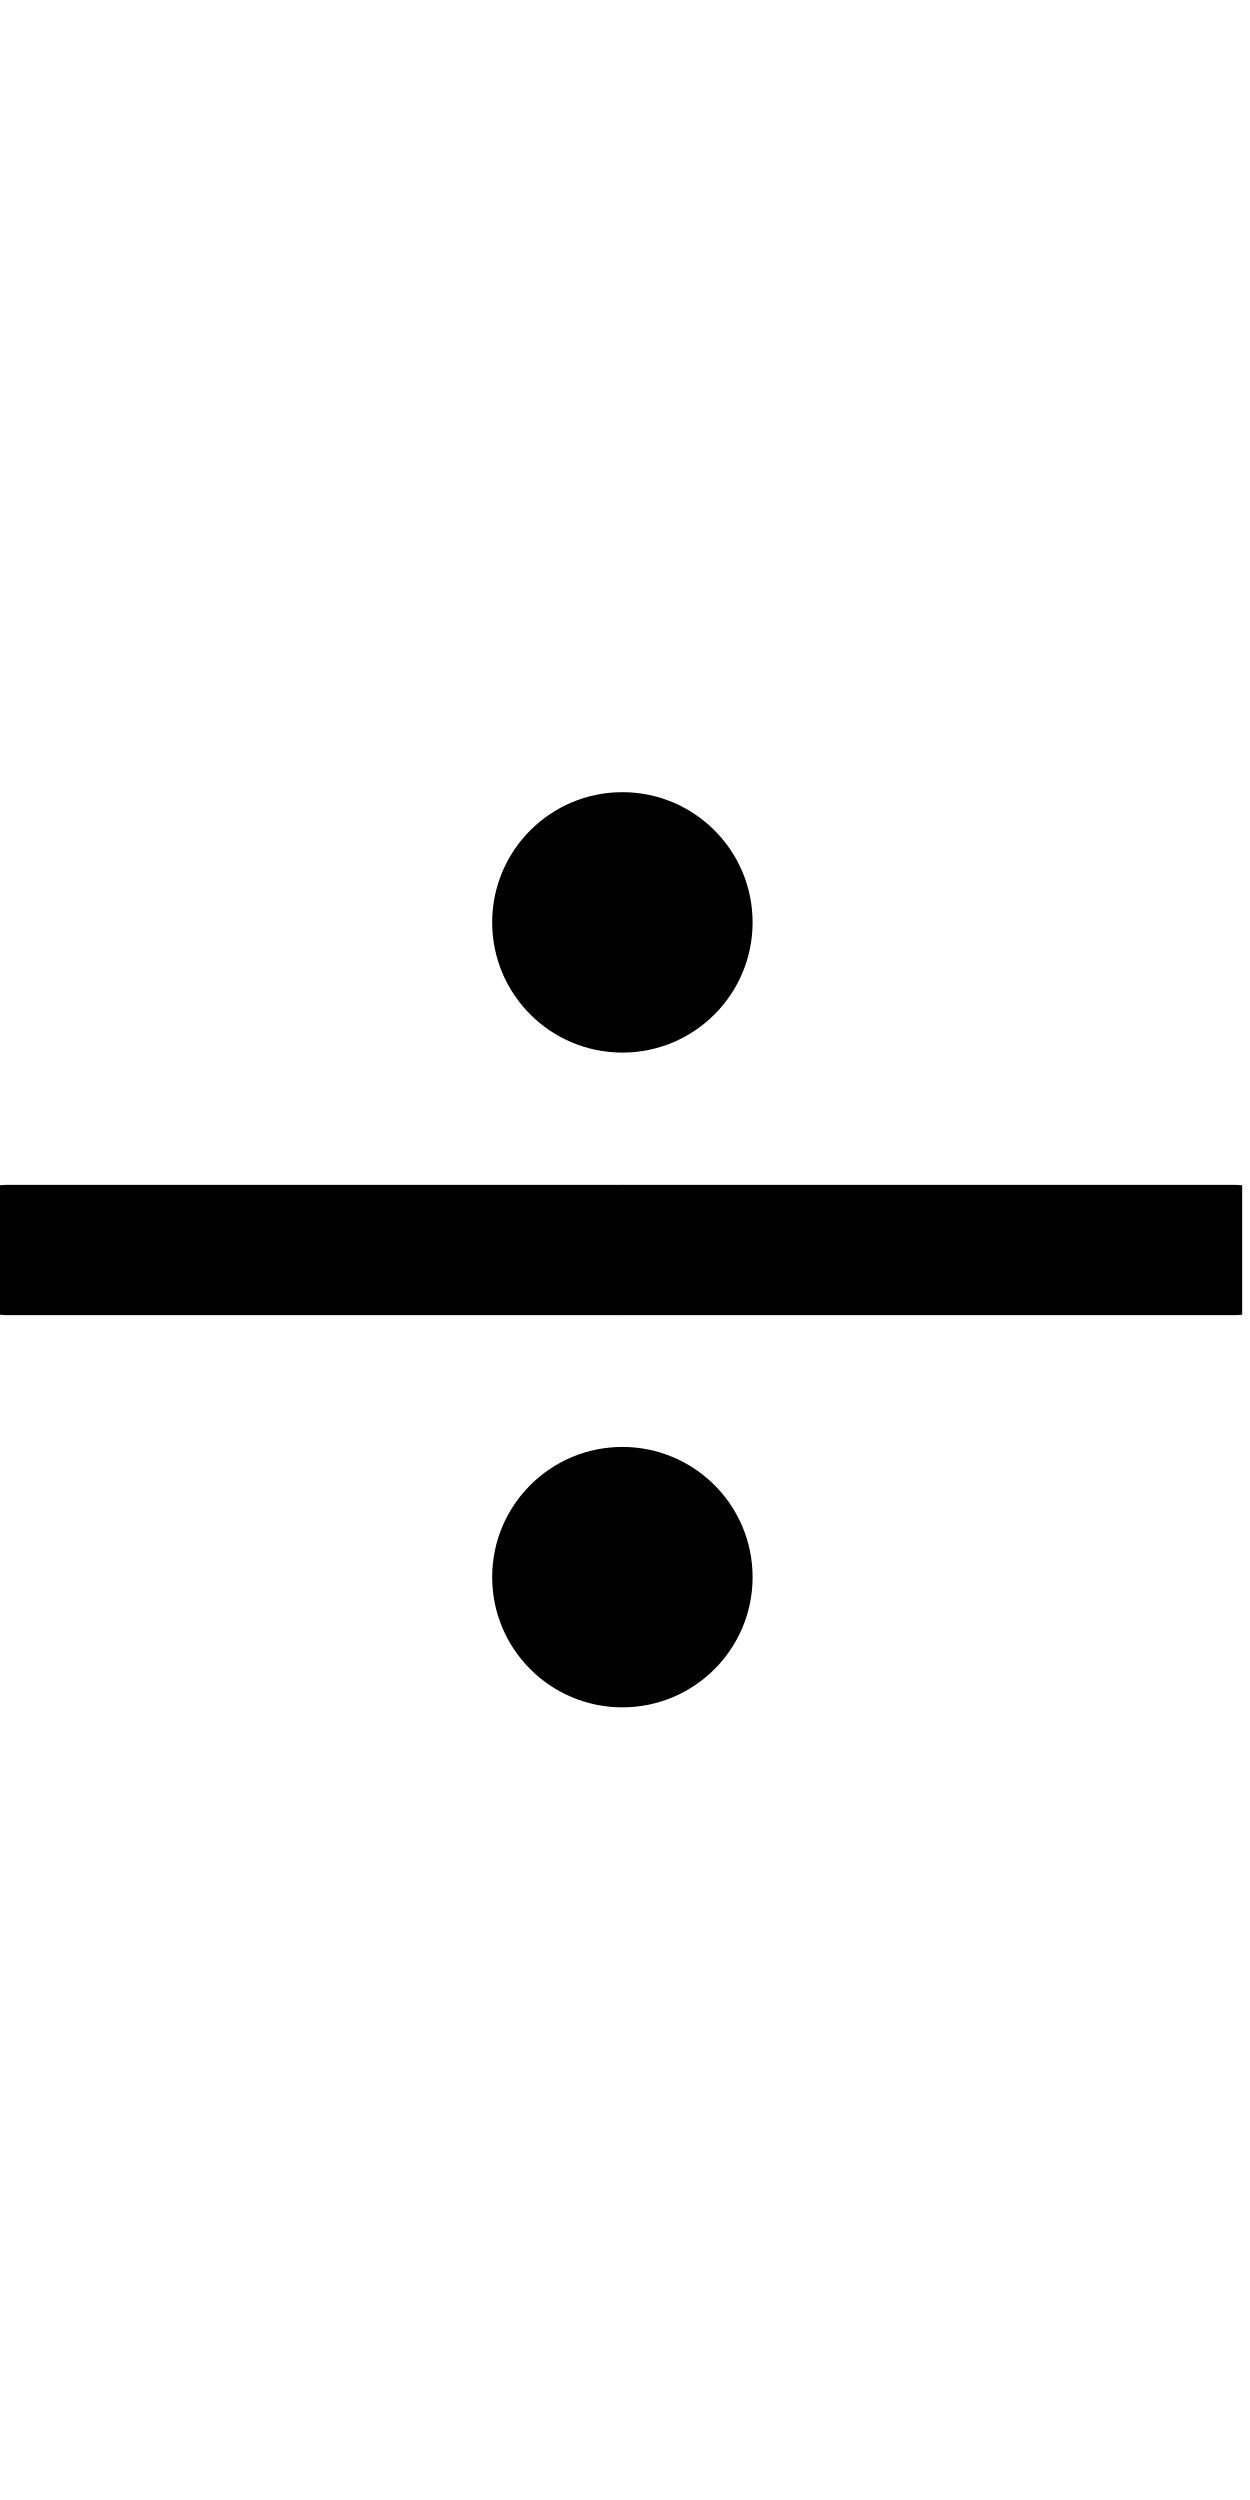
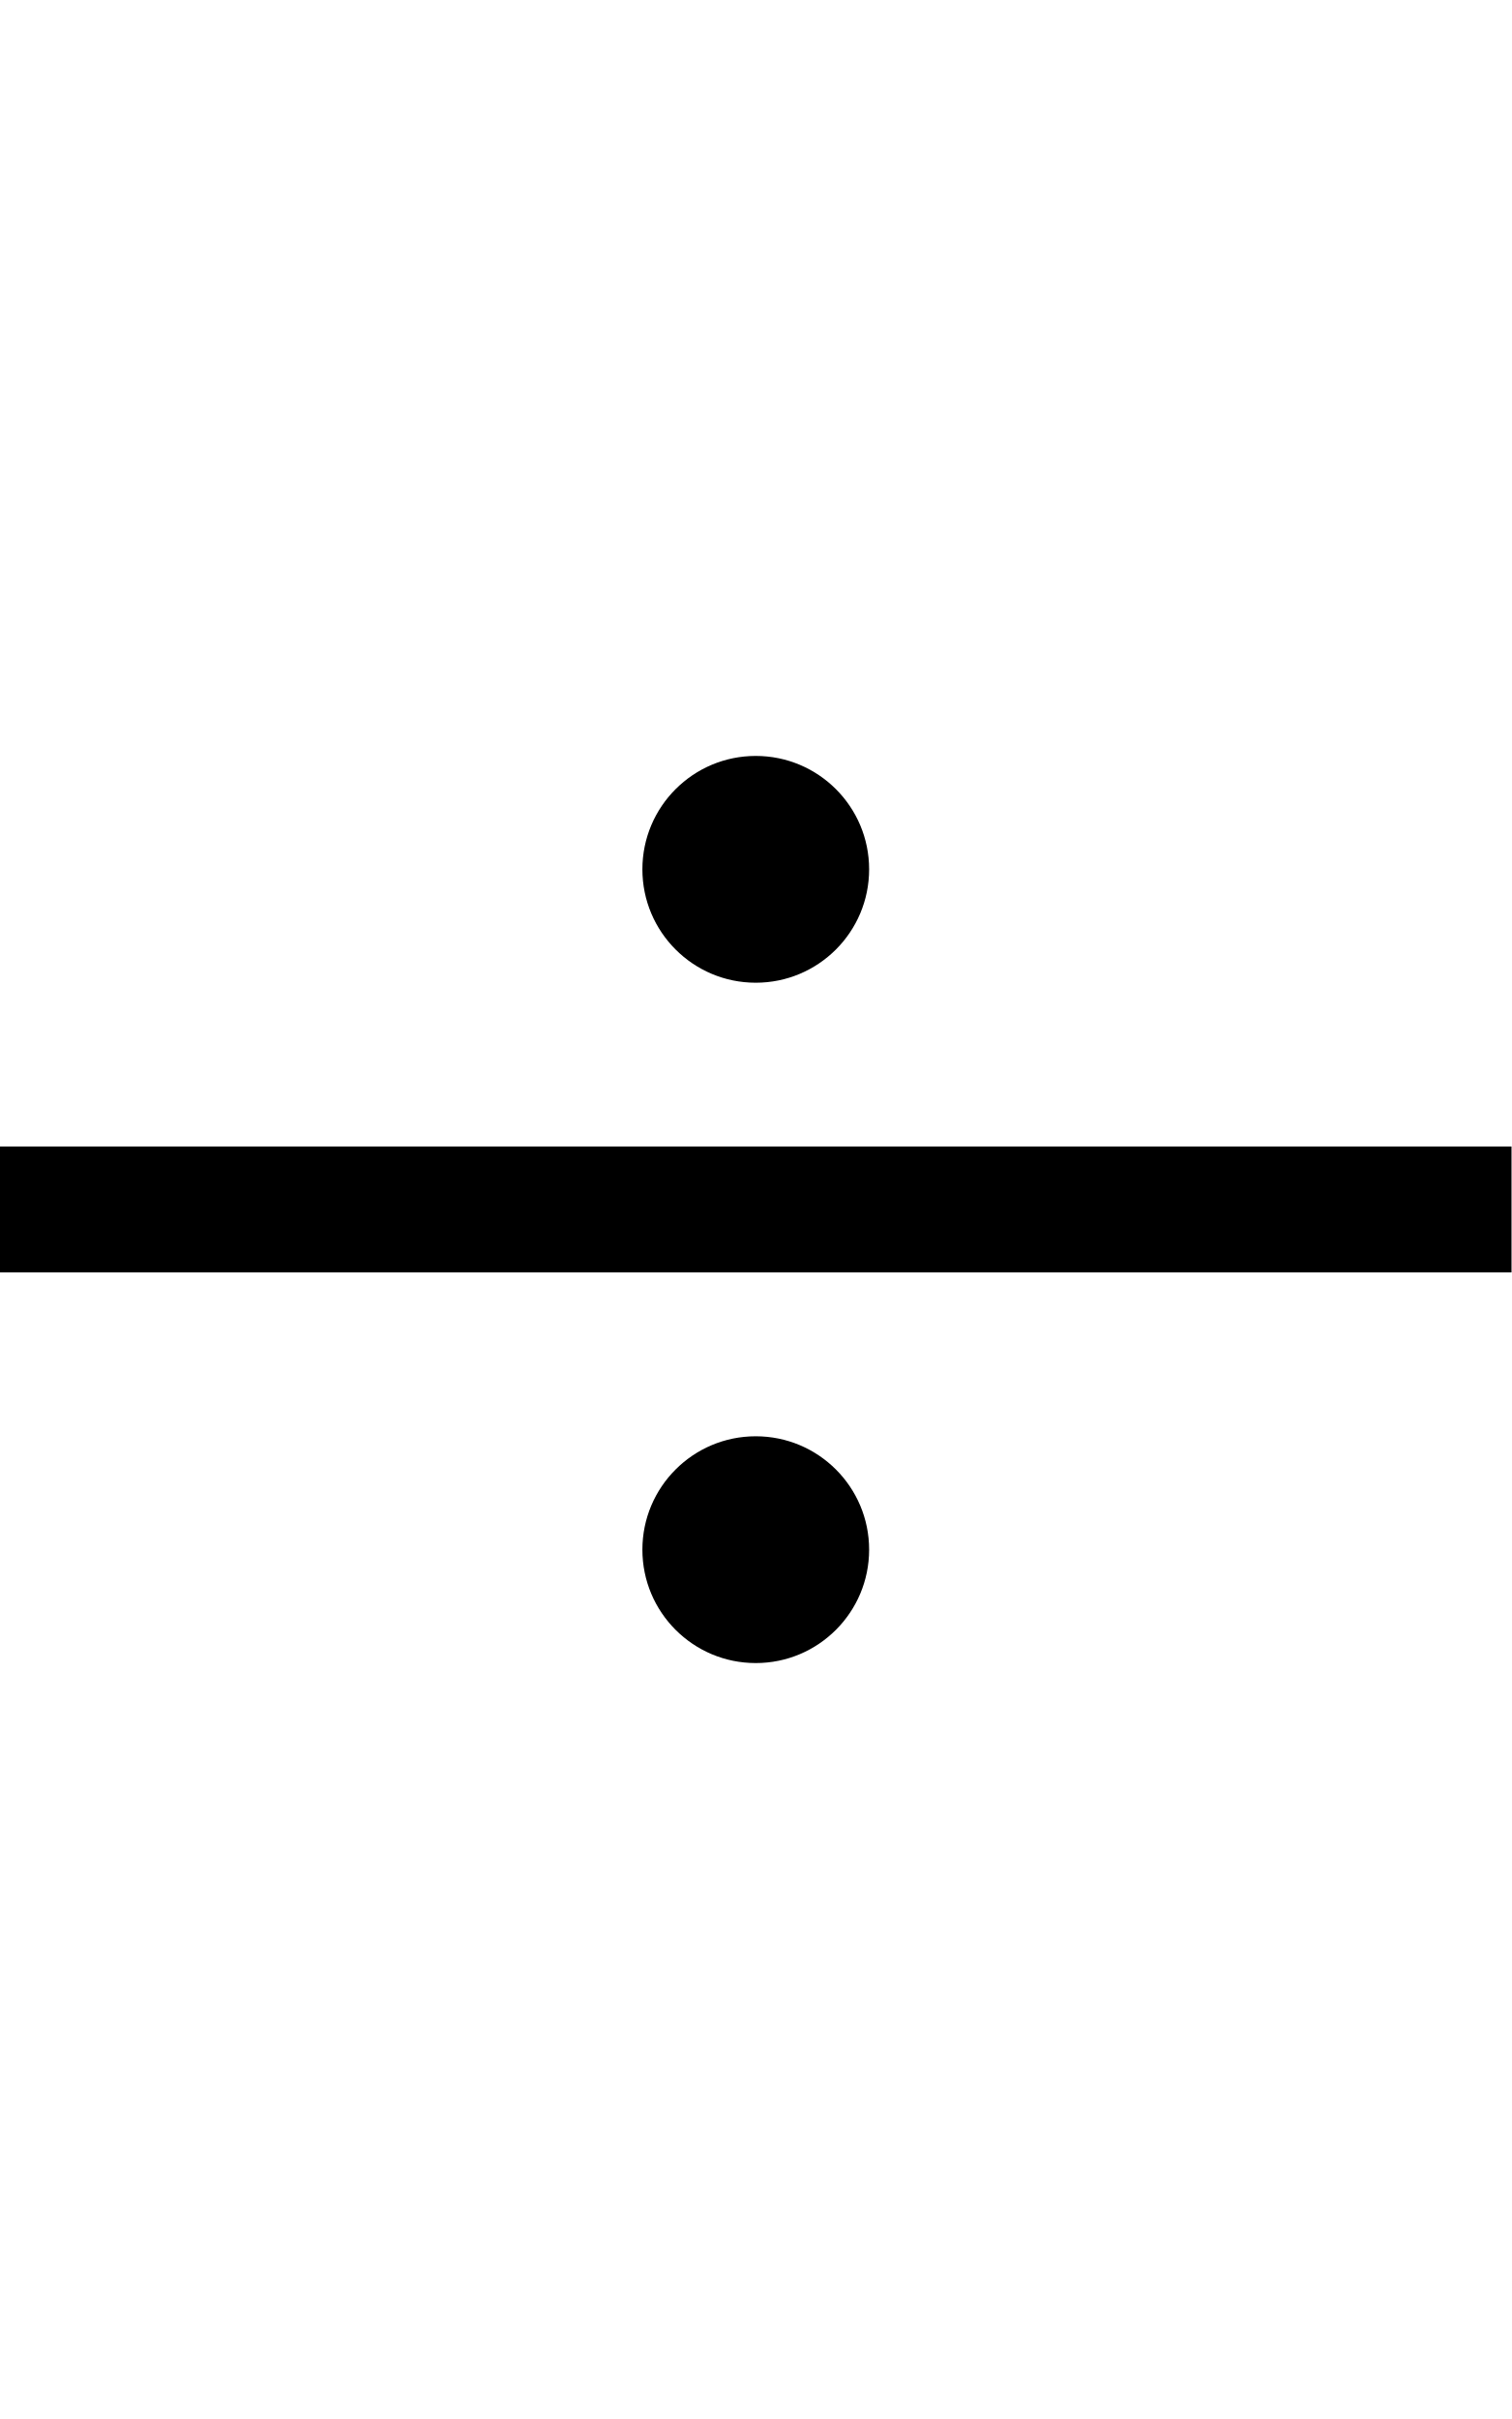
- <svg xmlns="http://www.w3.org/2000/svg" width="100%" height="100%" viewBox="0 0 8 16" version="1.1" xml:space="preserve" style="fill-rule:evenodd;clip-rule:evenodd;stroke-linejoin:round;stroke-miterlimit:2;">
-   <g transform="matrix(1,0,0,1,-162,0)">
-     <g id="_." transform="matrix(0.496875,0,0,1,162,0)">
-       <rect x="0" y="0" width="16" height="16" style="fill:none;" />
-       <clipPath id="_clip1">
-         <rect x="0" y="0" width="16" height="16" />
-       </clipPath>
-       <g clip-path="url(#_clip1)">
-         <g id="_20" transform="matrix(1.67715,0,0,-0.833333,-40.6207,95.0937)">
-           <circle cx="29" cy="102" r="1" />
-         </g>
-         <g id="base" transform="matrix(2.01258,0,0,1,-8.05085,0)">
-           <g id="consonant" transform="matrix(6.12323e-17,-1,-1,-6.12323e-17,16,16)">
-             <path d="M7.583,4.1L7.583,8C7.583,8.23 7.77,8.417 8,8.417C8.23,8.417 8.417,8.23 8.417,8L8.417,4.1C8.417,3.87 8.23,3.683 8,3.683C7.77,3.683 7.583,3.87 7.583,4.1Z" />
-           </g>
-           <g id="consonant1" transform="matrix(6.12323e-17,-1,-1,-6.12323e-17,12.467,16)">
-             <path d="M7.583,4.5L7.583,8.417C7.583,8.647 7.77,8.833 8,8.833C8.23,8.833 8.417,8.647 8.417,8.417L8.417,4.5C8.417,4.27 8.23,4.083 8,4.083C7.77,4.083 7.583,4.27 7.583,4.5Z" />
-           </g>
-         </g>
-         <g id="_2" transform="matrix(1.67715,0,0,0.833333,-40.6207,-79.0967)">
-           <circle cx="29" cy="102" r="1" />
-         </g>
-       </g>
-     </g>
+ <svg xmlns="http://www.w3.org/2000/svg" width="100%" height="100%" viewBox="0 0 10 16" version="1.1" xml:space="preserve" style="fill-rule:evenodd;clip-rule:evenodd;stroke-linejoin:round;stroke-miterlimit:2;">
+   <rect id="_." x="0" y="0" width="10" height="16" style="fill:none;" />
+   <clipPath id="_clip1">
+     <rect x="0" y="0" width="10" height="16" />
+   </clipPath>
+   <g clip-path="url(#_clip1)">
+     <circle id="_2" cx="5" cy="5.75" r="0.75" />
+     <circle id="_22" cx="5" cy="10.25" r="0.75" />
+     <rect id="number" x="-0.003" y="7.583" width="10.003" height="0.833" />
  </g>
</svg>
